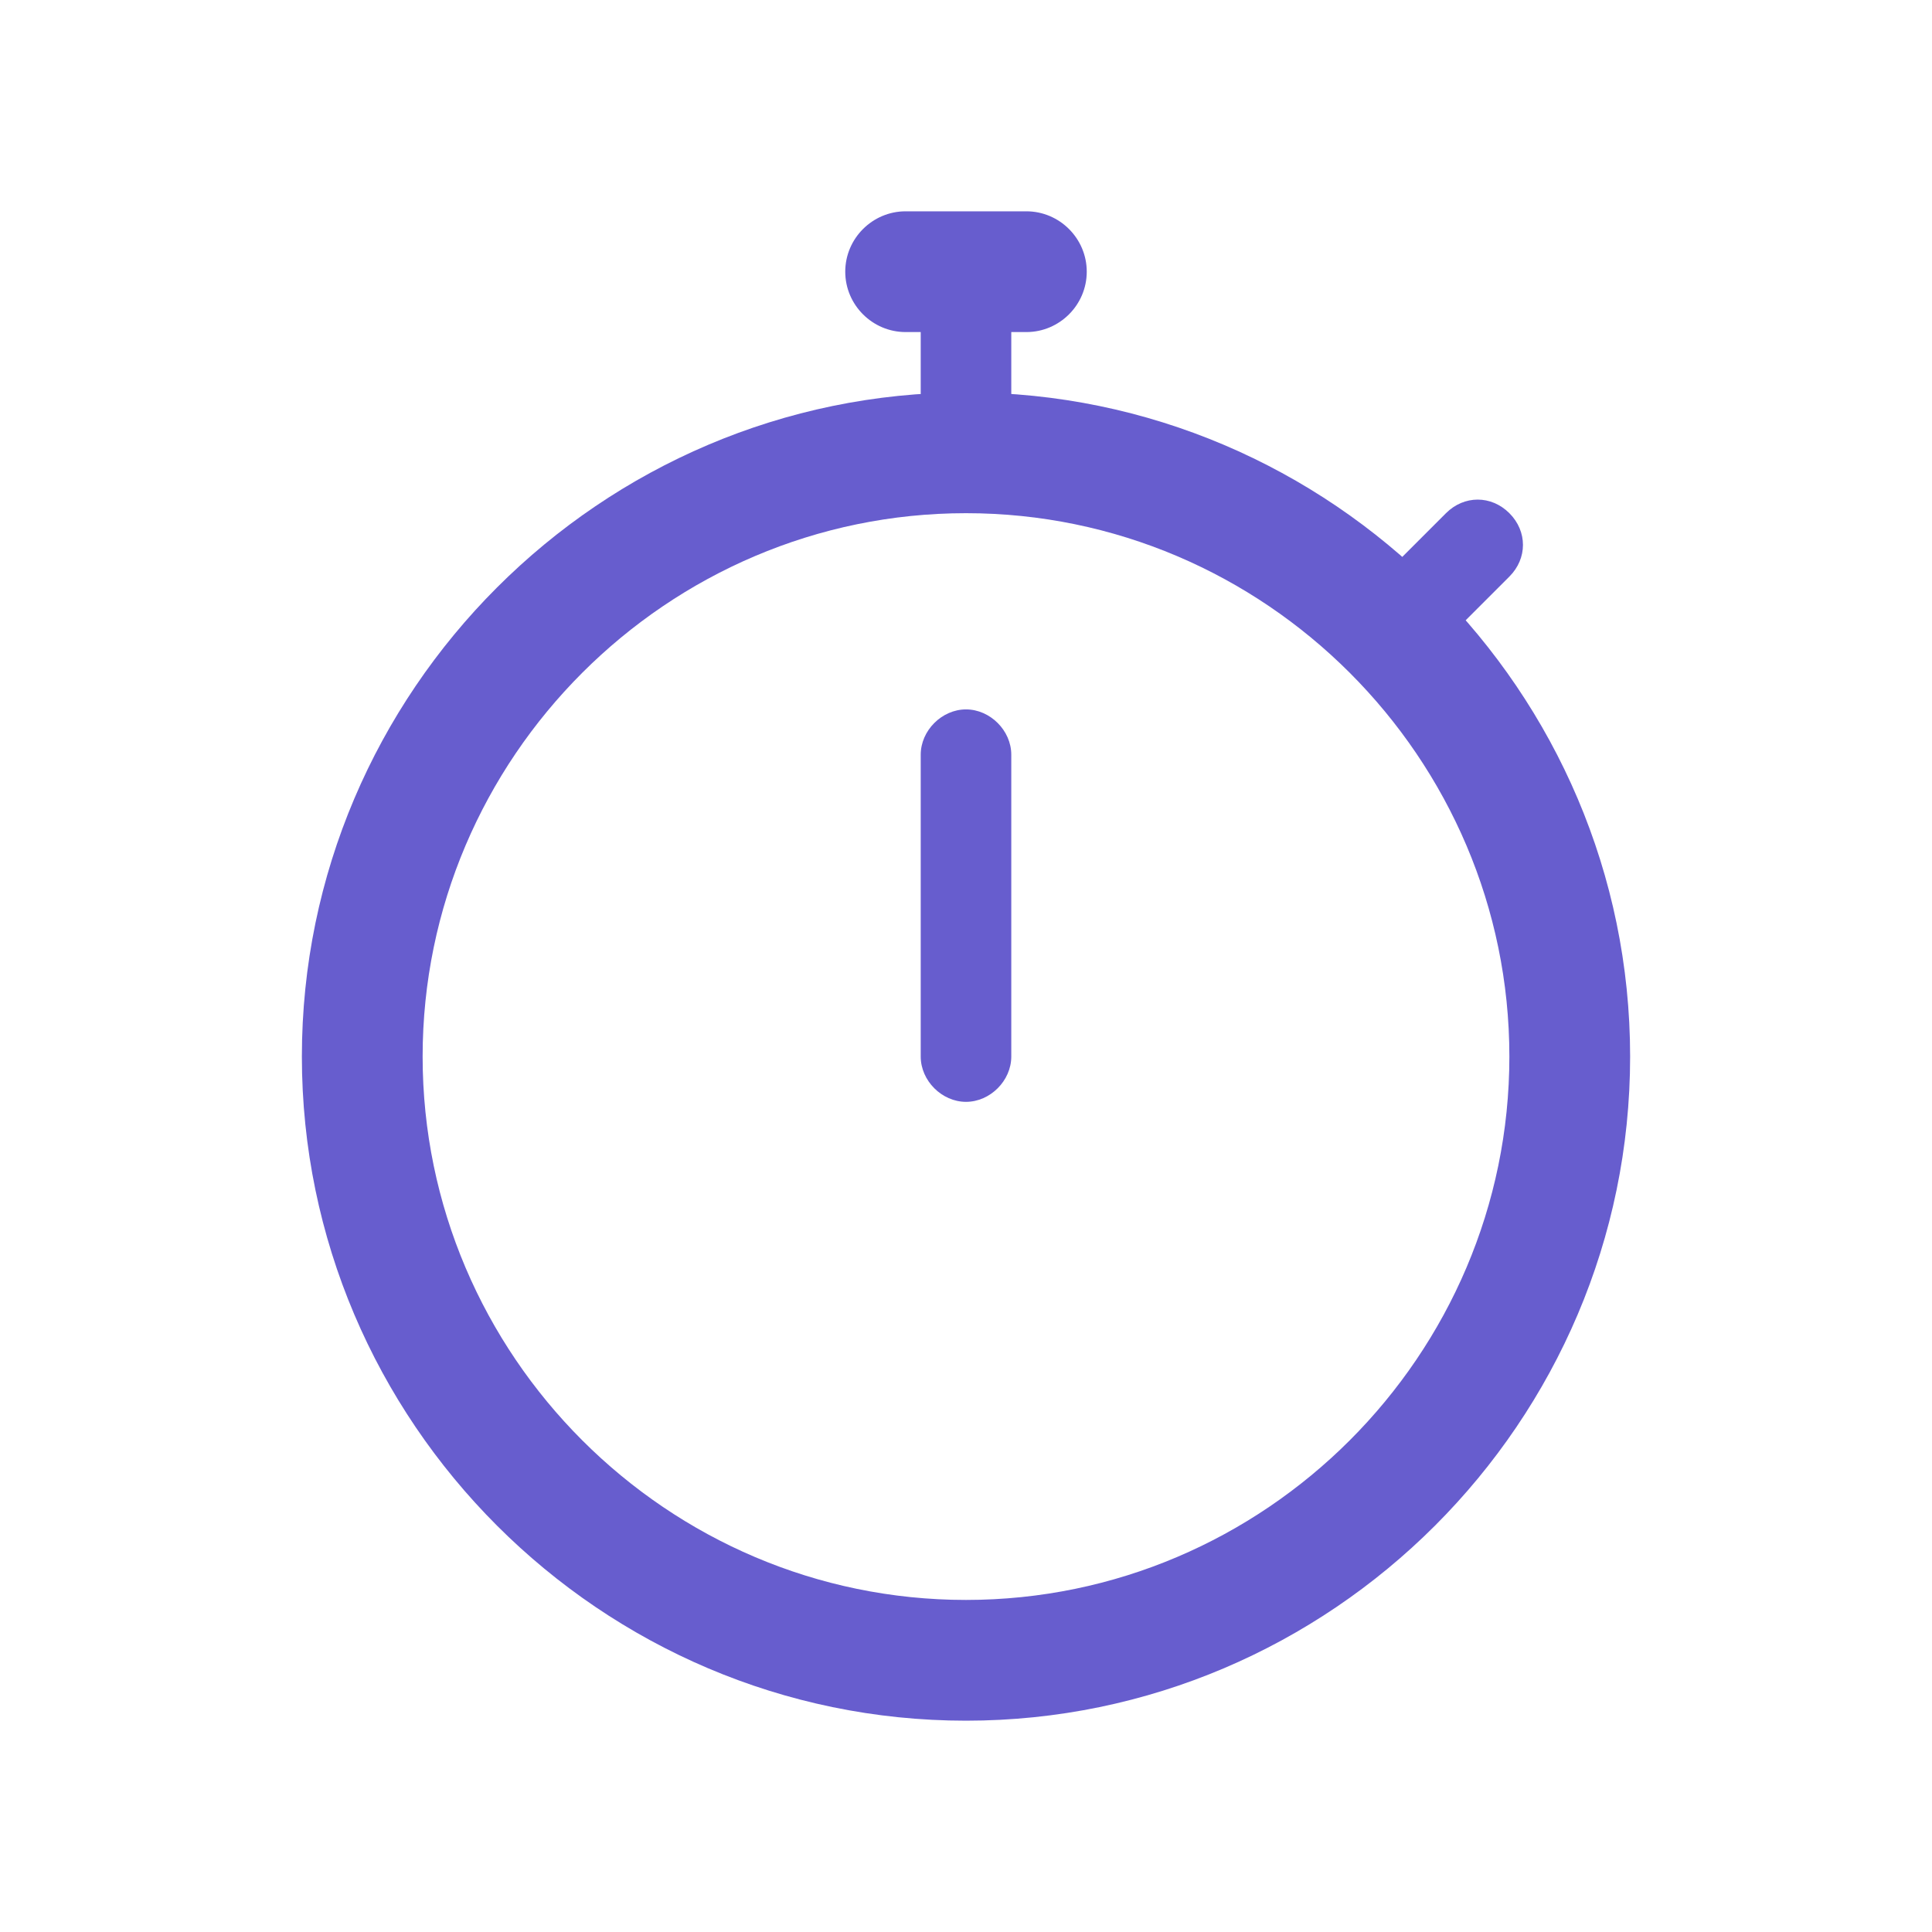
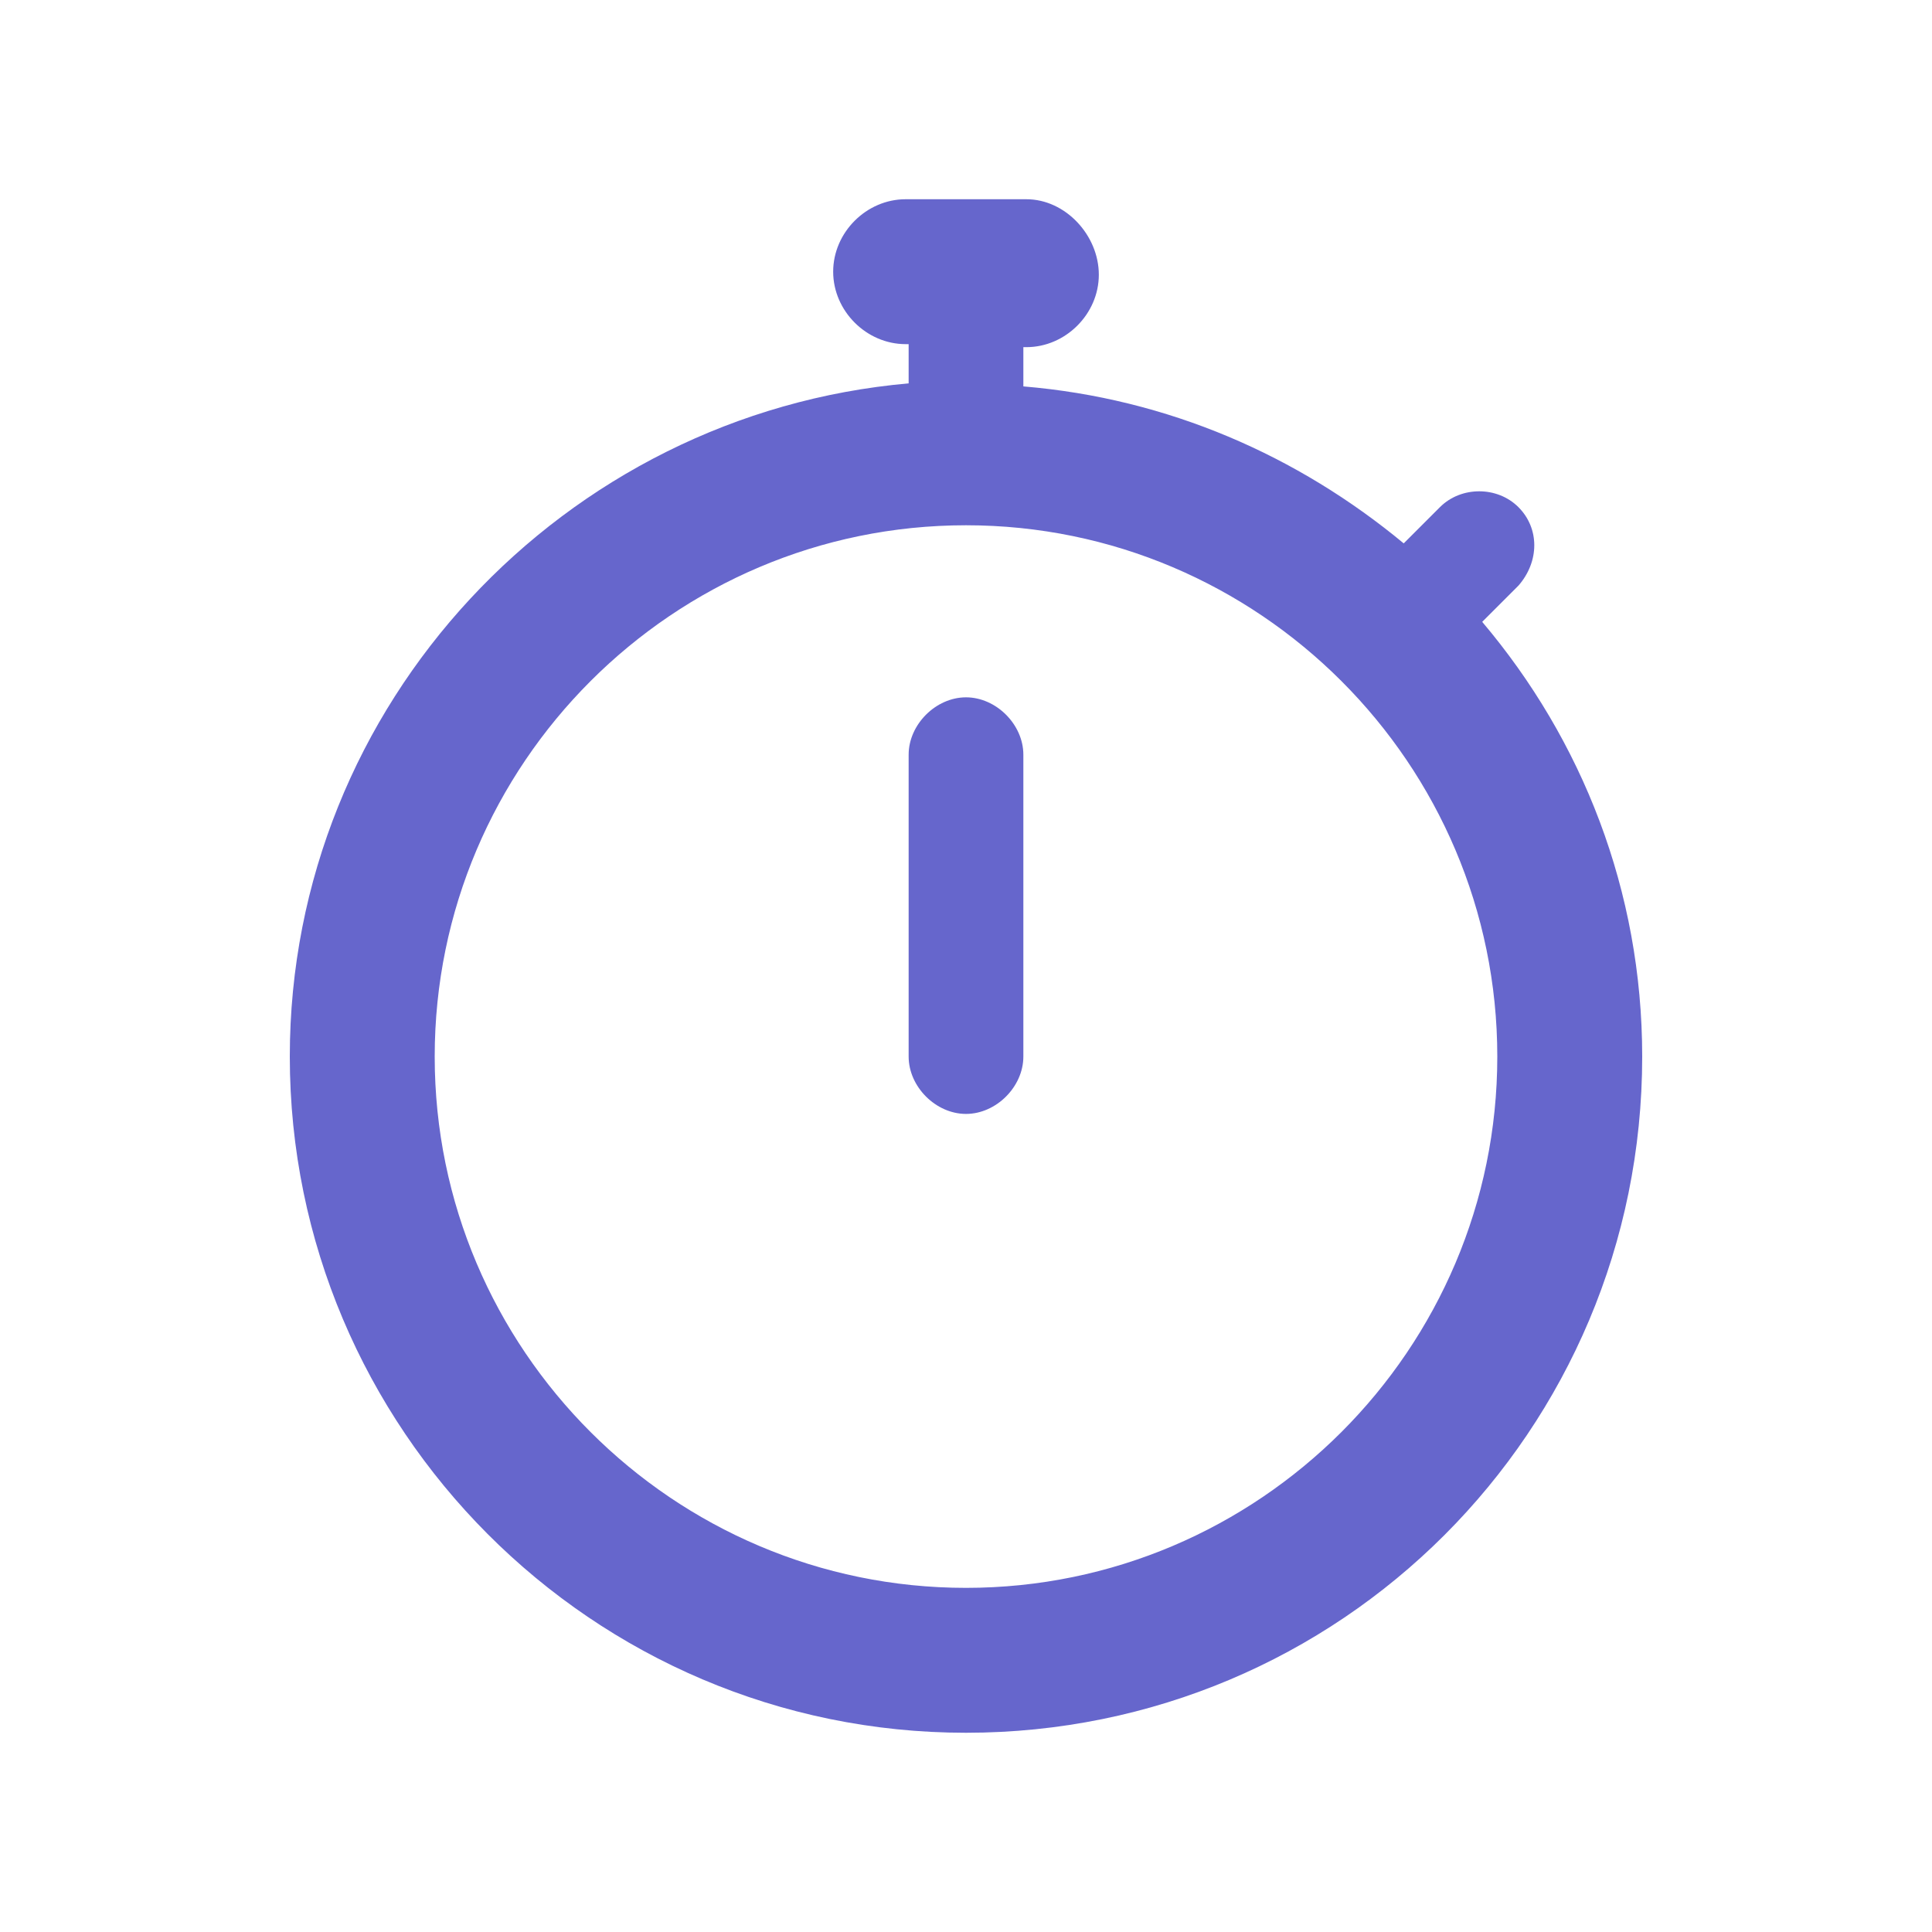
<svg xmlns="http://www.w3.org/2000/svg" version="1.1" id="레이어_1" x="0px" y="0px" viewBox="0 0 64 64" style="enable-background:new 0 0 64 64;" xml:space="preserve">
  <style type="text/css">
- 	.st0{fill:#675DCE;}
+ 	.st0{fill:#6666CC;}
</style>
  <g>
-     <path class="st0" d="M32,57c-12.1,0-22-9.9-22-22s9.9-22,22-22s22,9.9,22,22S44.1,57,32,57z M32,17c-9.9,0-18,8.1-18,18   c0,9.9,8.1,18,18,18c9.9,0,18-8.1,18-18C50,25.1,41.9,17,32,17z" />
-   </g>
-   <g>
-     <path class="st0" d="M32,36.5c-0.8,0-1.5-0.7-1.5-1.5V25c0-0.8,0.7-1.5,1.5-1.5s1.5,0.7,1.5,1.5v10C33.5,35.8,32.8,36.5,32,36.5z" />
-   </g>
-   <g>
-     <path class="st0" d="M32,16.5c-0.8,0-1.5-0.7-1.5-1.5v-4c0-0.8,0.7-1.5,1.5-1.5s1.5,0.7,1.5,1.5v4C33.5,15.8,32.8,16.5,32,16.5z" />
-   </g>
-   <g>
-     <path class="st0" d="M46.2,22.3c-0.4,0-0.8-0.1-1.1-0.4c-0.6-0.6-0.6-1.5,0-2.1l2.8-2.8c0.6-0.6,1.5-0.6,2.1,0   c0.6,0.6,0.6,1.5,0,2.1l-2.8,2.8C46.9,22.2,46.5,22.3,46.2,22.3z" />
-   </g>
-   <g>
-     <path class="st0" d="M34,11h-4c-1.1,0-2-0.9-2-2s0.9-2,2-2h4c1.1,0,2,0.9,2,2S35.1,11,34,11z" />
+     <g>
+       <path class="st0" d="M49.1,20.6l1.2-1.2c0.7-0.8,0.7-1.9,0-2.6c-0.7-0.7-1.9-0.7-2.6,0l-1.2,1.2c-3.5-2.9-7.8-4.8-12.6-5.2v-1.3    H34c1.3,0,2.4-1.1,2.4-2.4S35.3,6.6,34,6.6h-4c-1.3,0-2.4,1.1-2.4,2.4s1.1,2.4,2.4,2.4h0.1v1.3C18.7,13.7,9.6,23.3,9.6,35    c0,12.3,10,22.4,22.4,22.4s22.4-10,22.4-22.4C54.4,29.5,52.4,24.5,49.1,20.6z M32,52.6c-9.7,0-17.6-7.9-17.6-17.6    S22.3,17.4,32,17.4S49.6,25.3,49.6,35S41.7,52.6,32,52.6z" />
+       <path class="st0" d="M33.9,25v10c0,1-0.9,1.9-1.9,1.9S30.1,36,30.1,35V25c0-1,0.9-1.9,1.9-1.9S33.9,24,33.9,25z" />
+     </g>
  </g>
</svg>
